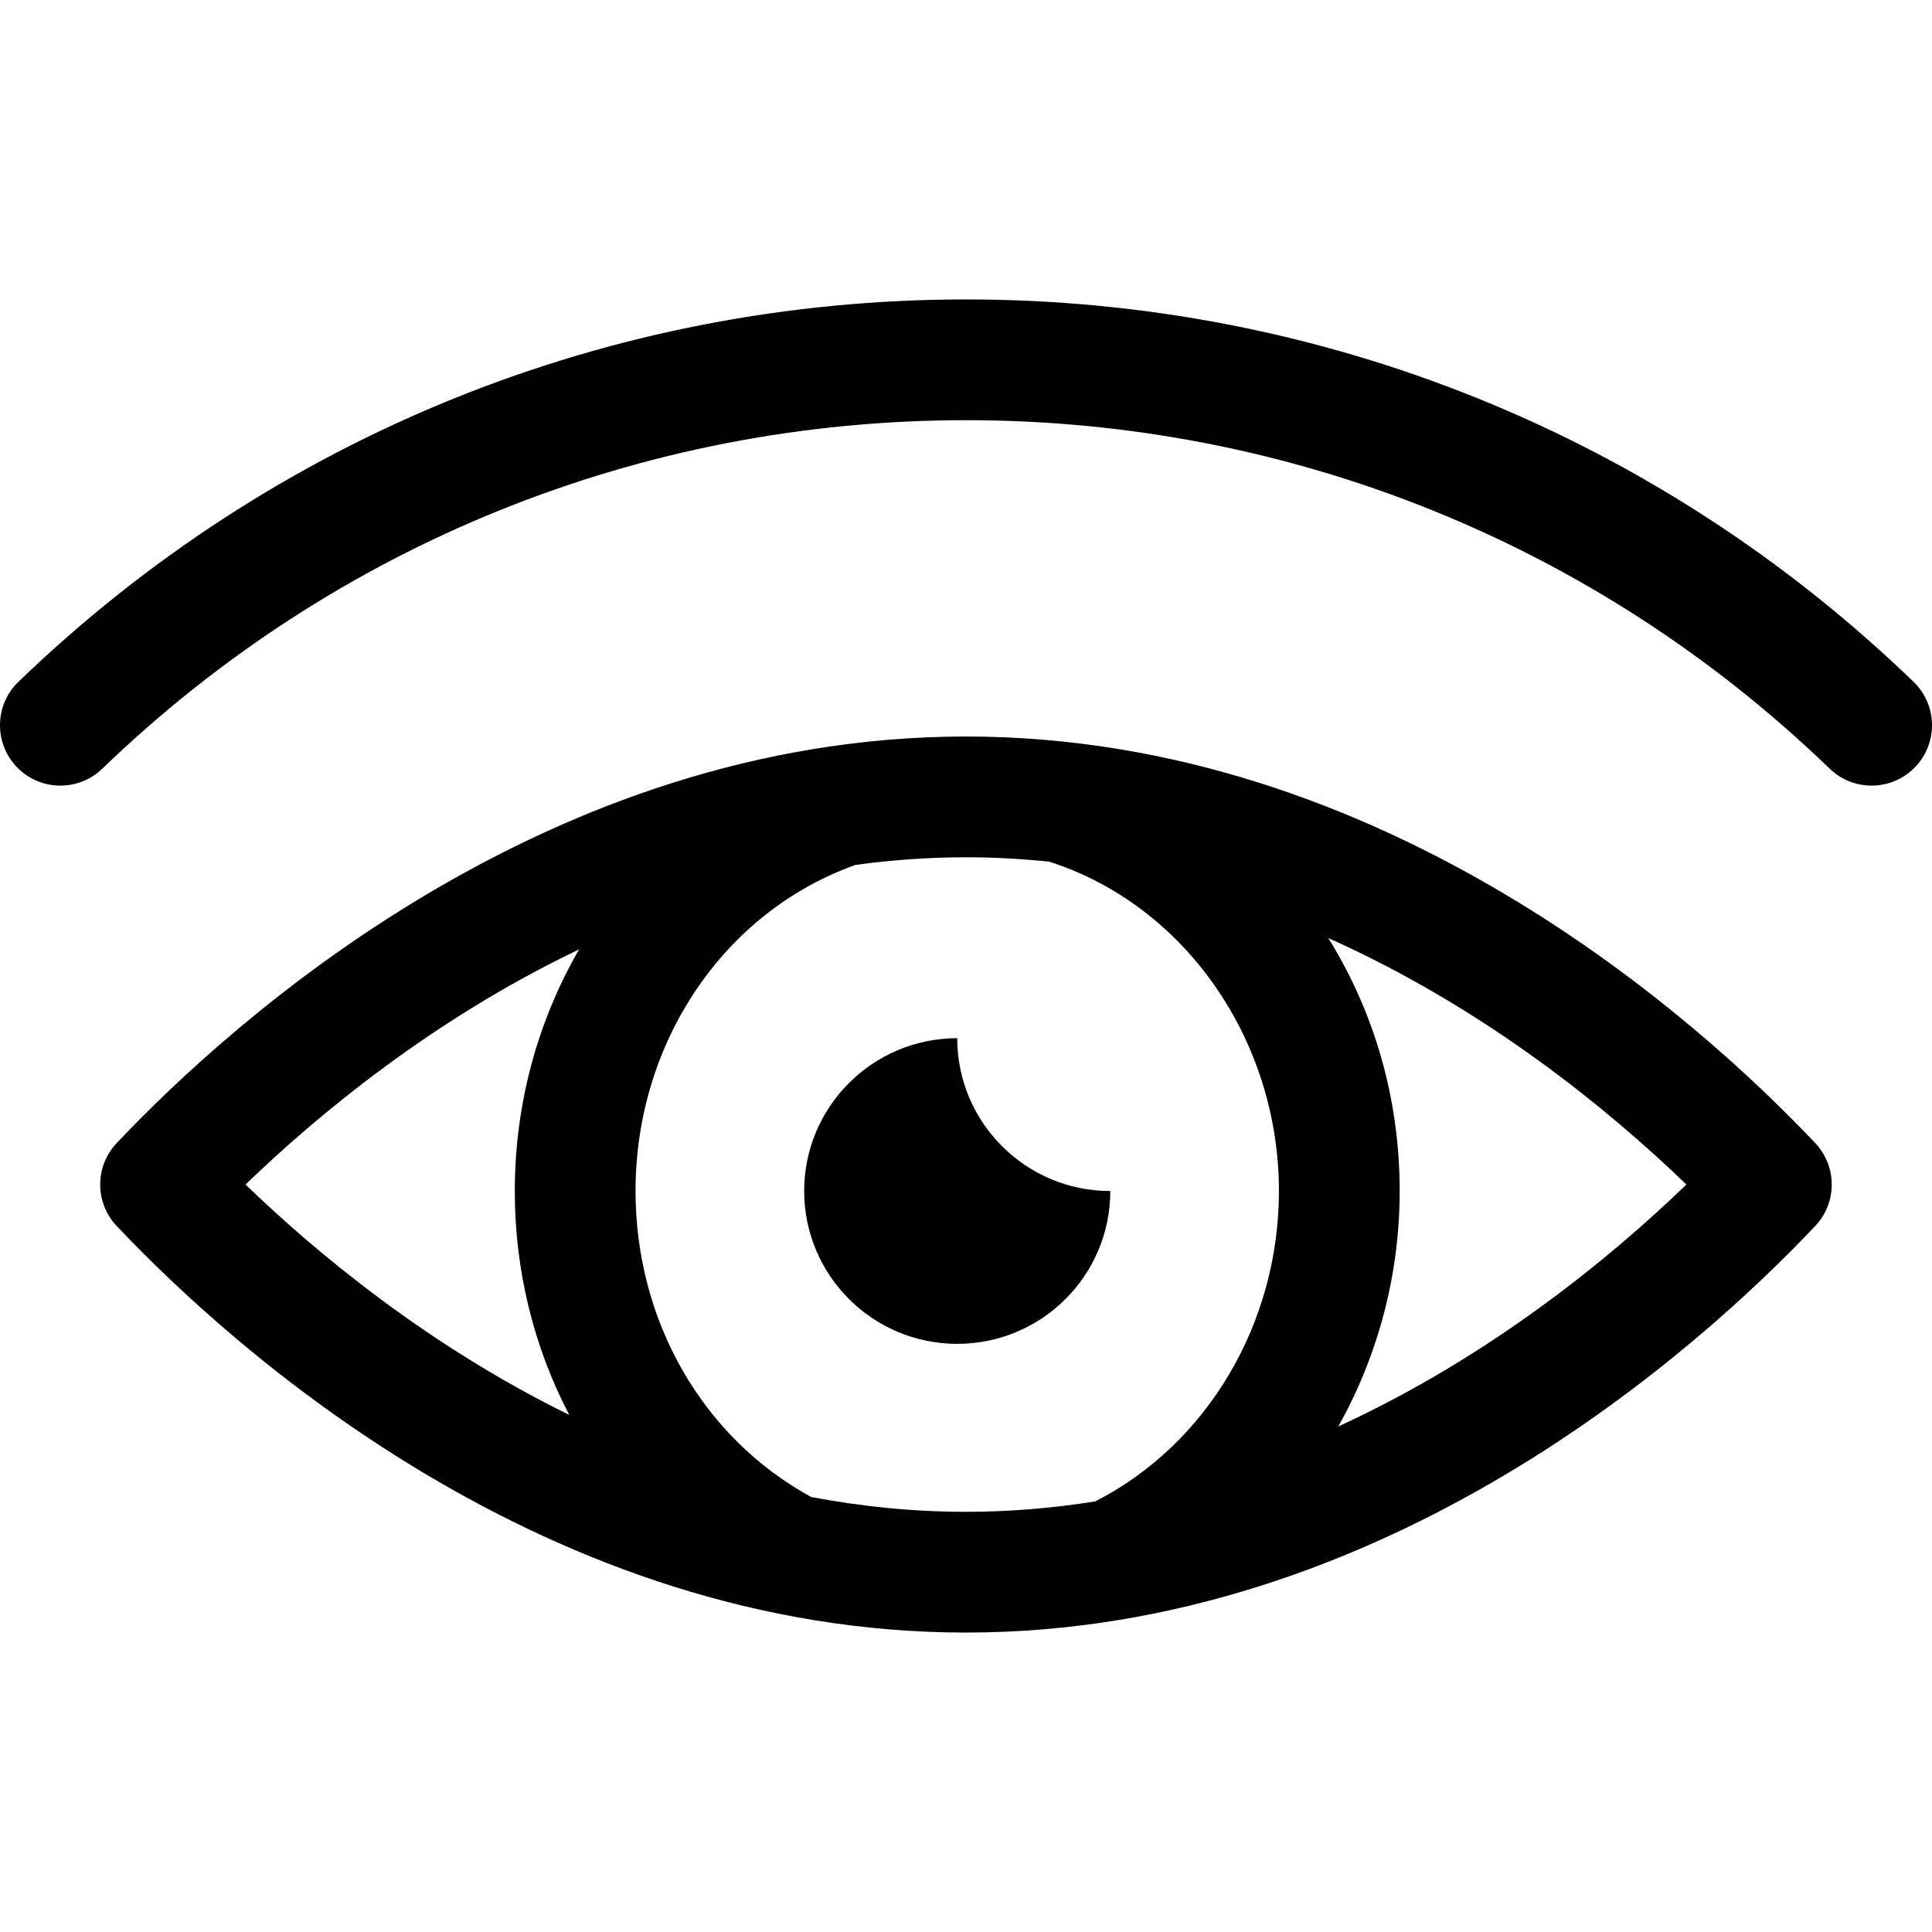
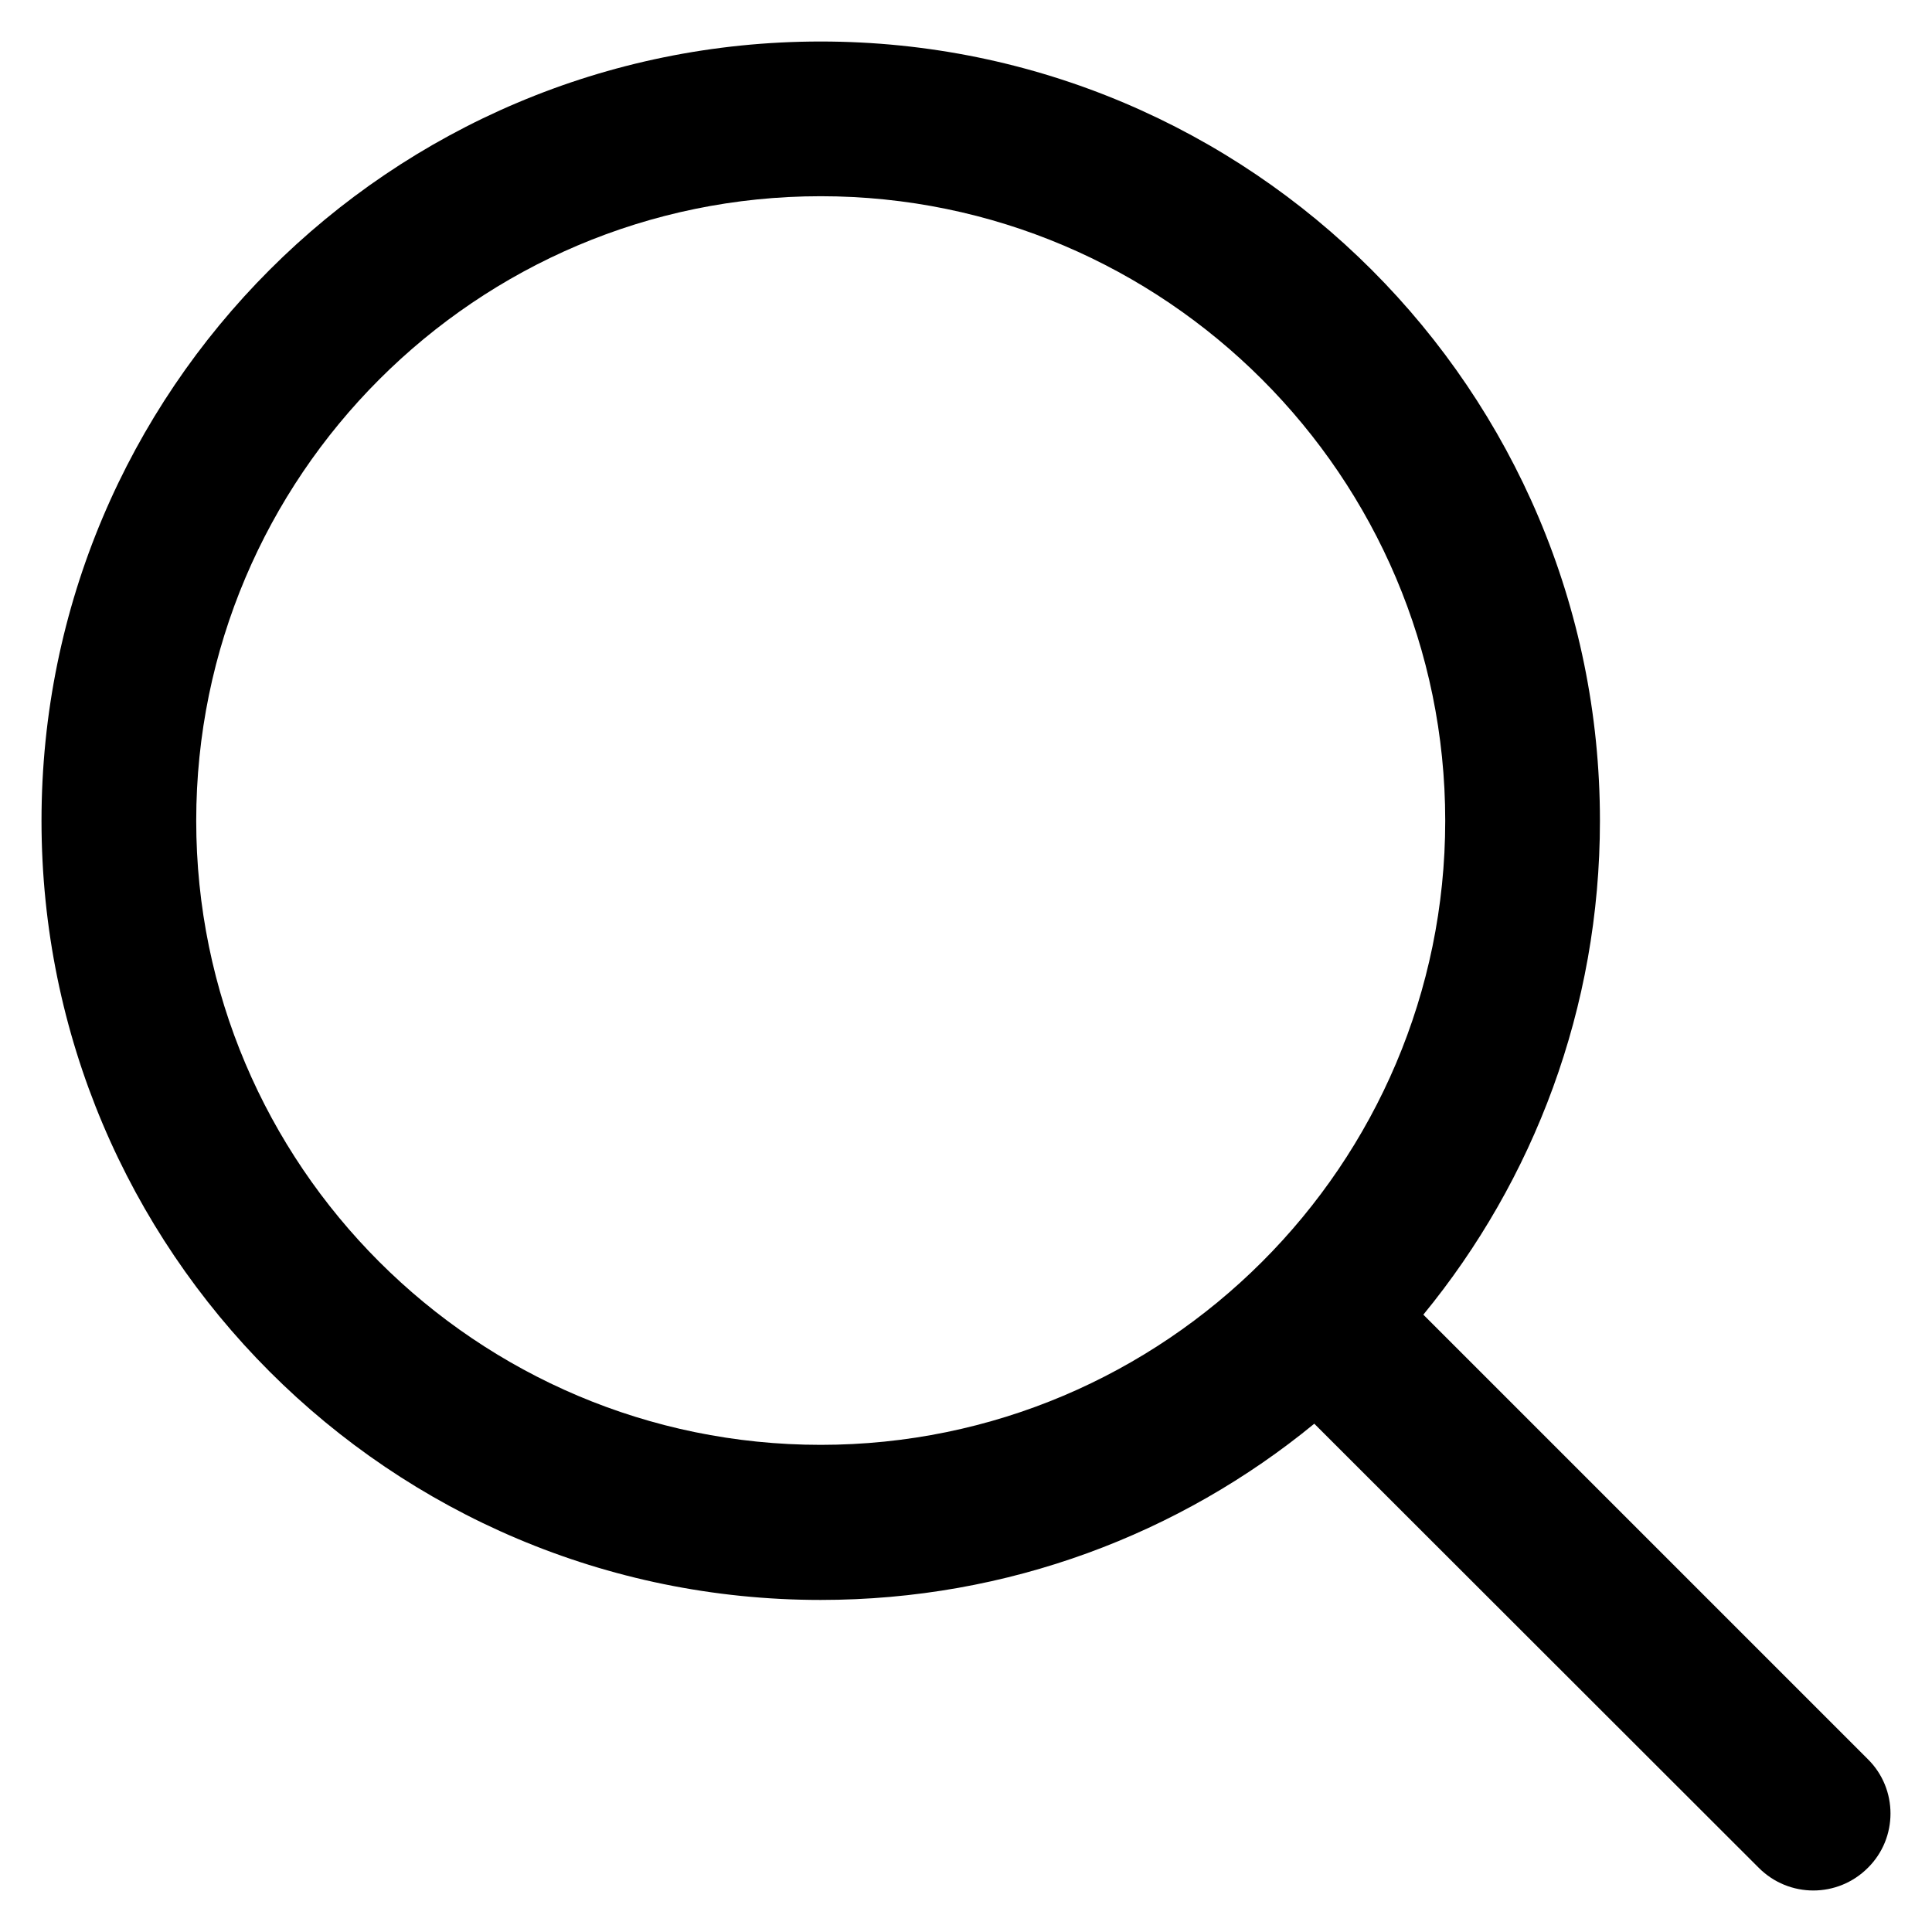
- <svg xmlns="http://www.w3.org/2000/svg" version="1.1" id="Capa_1" x="0px" y="0px" viewBox="0 0 320 320" style="enable-background:new 0 0 320 320;" xml:space="preserve">
+ <svg xmlns="http://www.w3.org/2000/svg" version="1.1" viewBox="0 0 512 512" enable-background="new 0 0 512 512">
  <g>
-     <path d="M316.943,112.925c-42.323-40.833-98.058-63.323-156.933-63.329c-0.006,0-0.006,0-0.011,0s-0.007,0-0.011,0   C101.115,49.602,45.381,72.091,3.057,112.925c-3.975,3.834-4.088,10.165-0.253,14.14c1.962,2.034,4.578,3.057,7.198,3.057   c2.499,0,5.002-0.932,6.942-2.804C55.523,90.098,106.329,69.599,160,69.596c53.672,0.003,104.479,20.502,143.057,57.722   c3.974,3.836,10.306,3.723,14.14-0.253C321.031,123.09,320.918,116.759,316.943,112.925z" />
-     <path d="M159.993,121.99c-69.468,0-121.512,47.089-140.663,67.334c-3.647,3.855-3.647,9.888,0,13.744   c19.149,20.246,71.19,67.336,140.663,67.336c69.477,0,121.516-47.091,140.665-67.337c3.646-3.855,3.646-9.888-0.001-13.743   C281.507,169.079,229.465,121.99,159.993,121.99z M95.923,157.247c-6.818,11.769-10.657,25.521-10.657,40.024   c0,13.29,3.201,25.964,9.022,37.079c-23.463-11.499-41.941-26.876-53.621-38.154C52.618,184.658,71.681,168.824,95.923,157.247z    M134.345,247.945c-17.961-9.814-29.079-29.126-29.079-50.674c0-24.608,14.616-46.235,36.422-54.013   c5.943-0.81,12.045-1.268,18.305-1.268c4.676,0,9.261,0.263,13.763,0.724c22.438,7.143,38.075,29.508,38.075,54.557   c0,21.938-11.9,41.957-30.423,51.408c-6.916,1.101-14.057,1.725-21.415,1.725C151.125,250.404,142.564,249.511,134.345,247.945z    M221.662,236.267c6.521-11.613,10.169-25.025,10.169-38.995c0-15.064-4.08-29.438-11.824-41.9   c26.177,11.691,46.704,28.649,59.314,40.824C266.979,208.115,247.048,224.609,221.662,236.267z" />
-     <path d="M183.902,197.272c-13.995,0-25.354-11.342-25.354-25.313c-13.996,0-25.352,11.341-25.352,25.313   c0,13.971,11.356,25.313,25.352,25.313C172.546,222.584,183.902,211.242,183.902,197.272z" />
+     <path d="M495,466.2L377.2,348.4c29.2-35.6,46.8-81.2,46.8-130.9C424,103.5,331.5,11,217.5,11C103.4,11,11,103.5,11,217.5   S103.4,424,217.5,424c49.7,0,95.2-17.5,130.8-46.7L466.1,495c8,8,20.9,8,28.9,0C503,487.1,503,474.1,495,466.2z M217.5,382.9   C126.2,382.9,52,308.7,52,217.5S126.2,52,217.5,52C308.7,52,383,126.3,383,217.5S308.7,382.9,217.5,382.9z" />
  </g>
-   <g>
- </g>
-   <g>
- </g>
-   <g>
- </g>
-   <g>
- </g>
-   <g>
- </g>
-   <g>
- </g>
-   <g>
- </g>
-   <g>
- </g>
-   <g>
- </g>
-   <g>
- </g>
-   <g>
- </g>
-   <g>
- </g>
-   <g>
- </g>
-   <g>
- </g>
-   <g>
- </g>
</svg>
